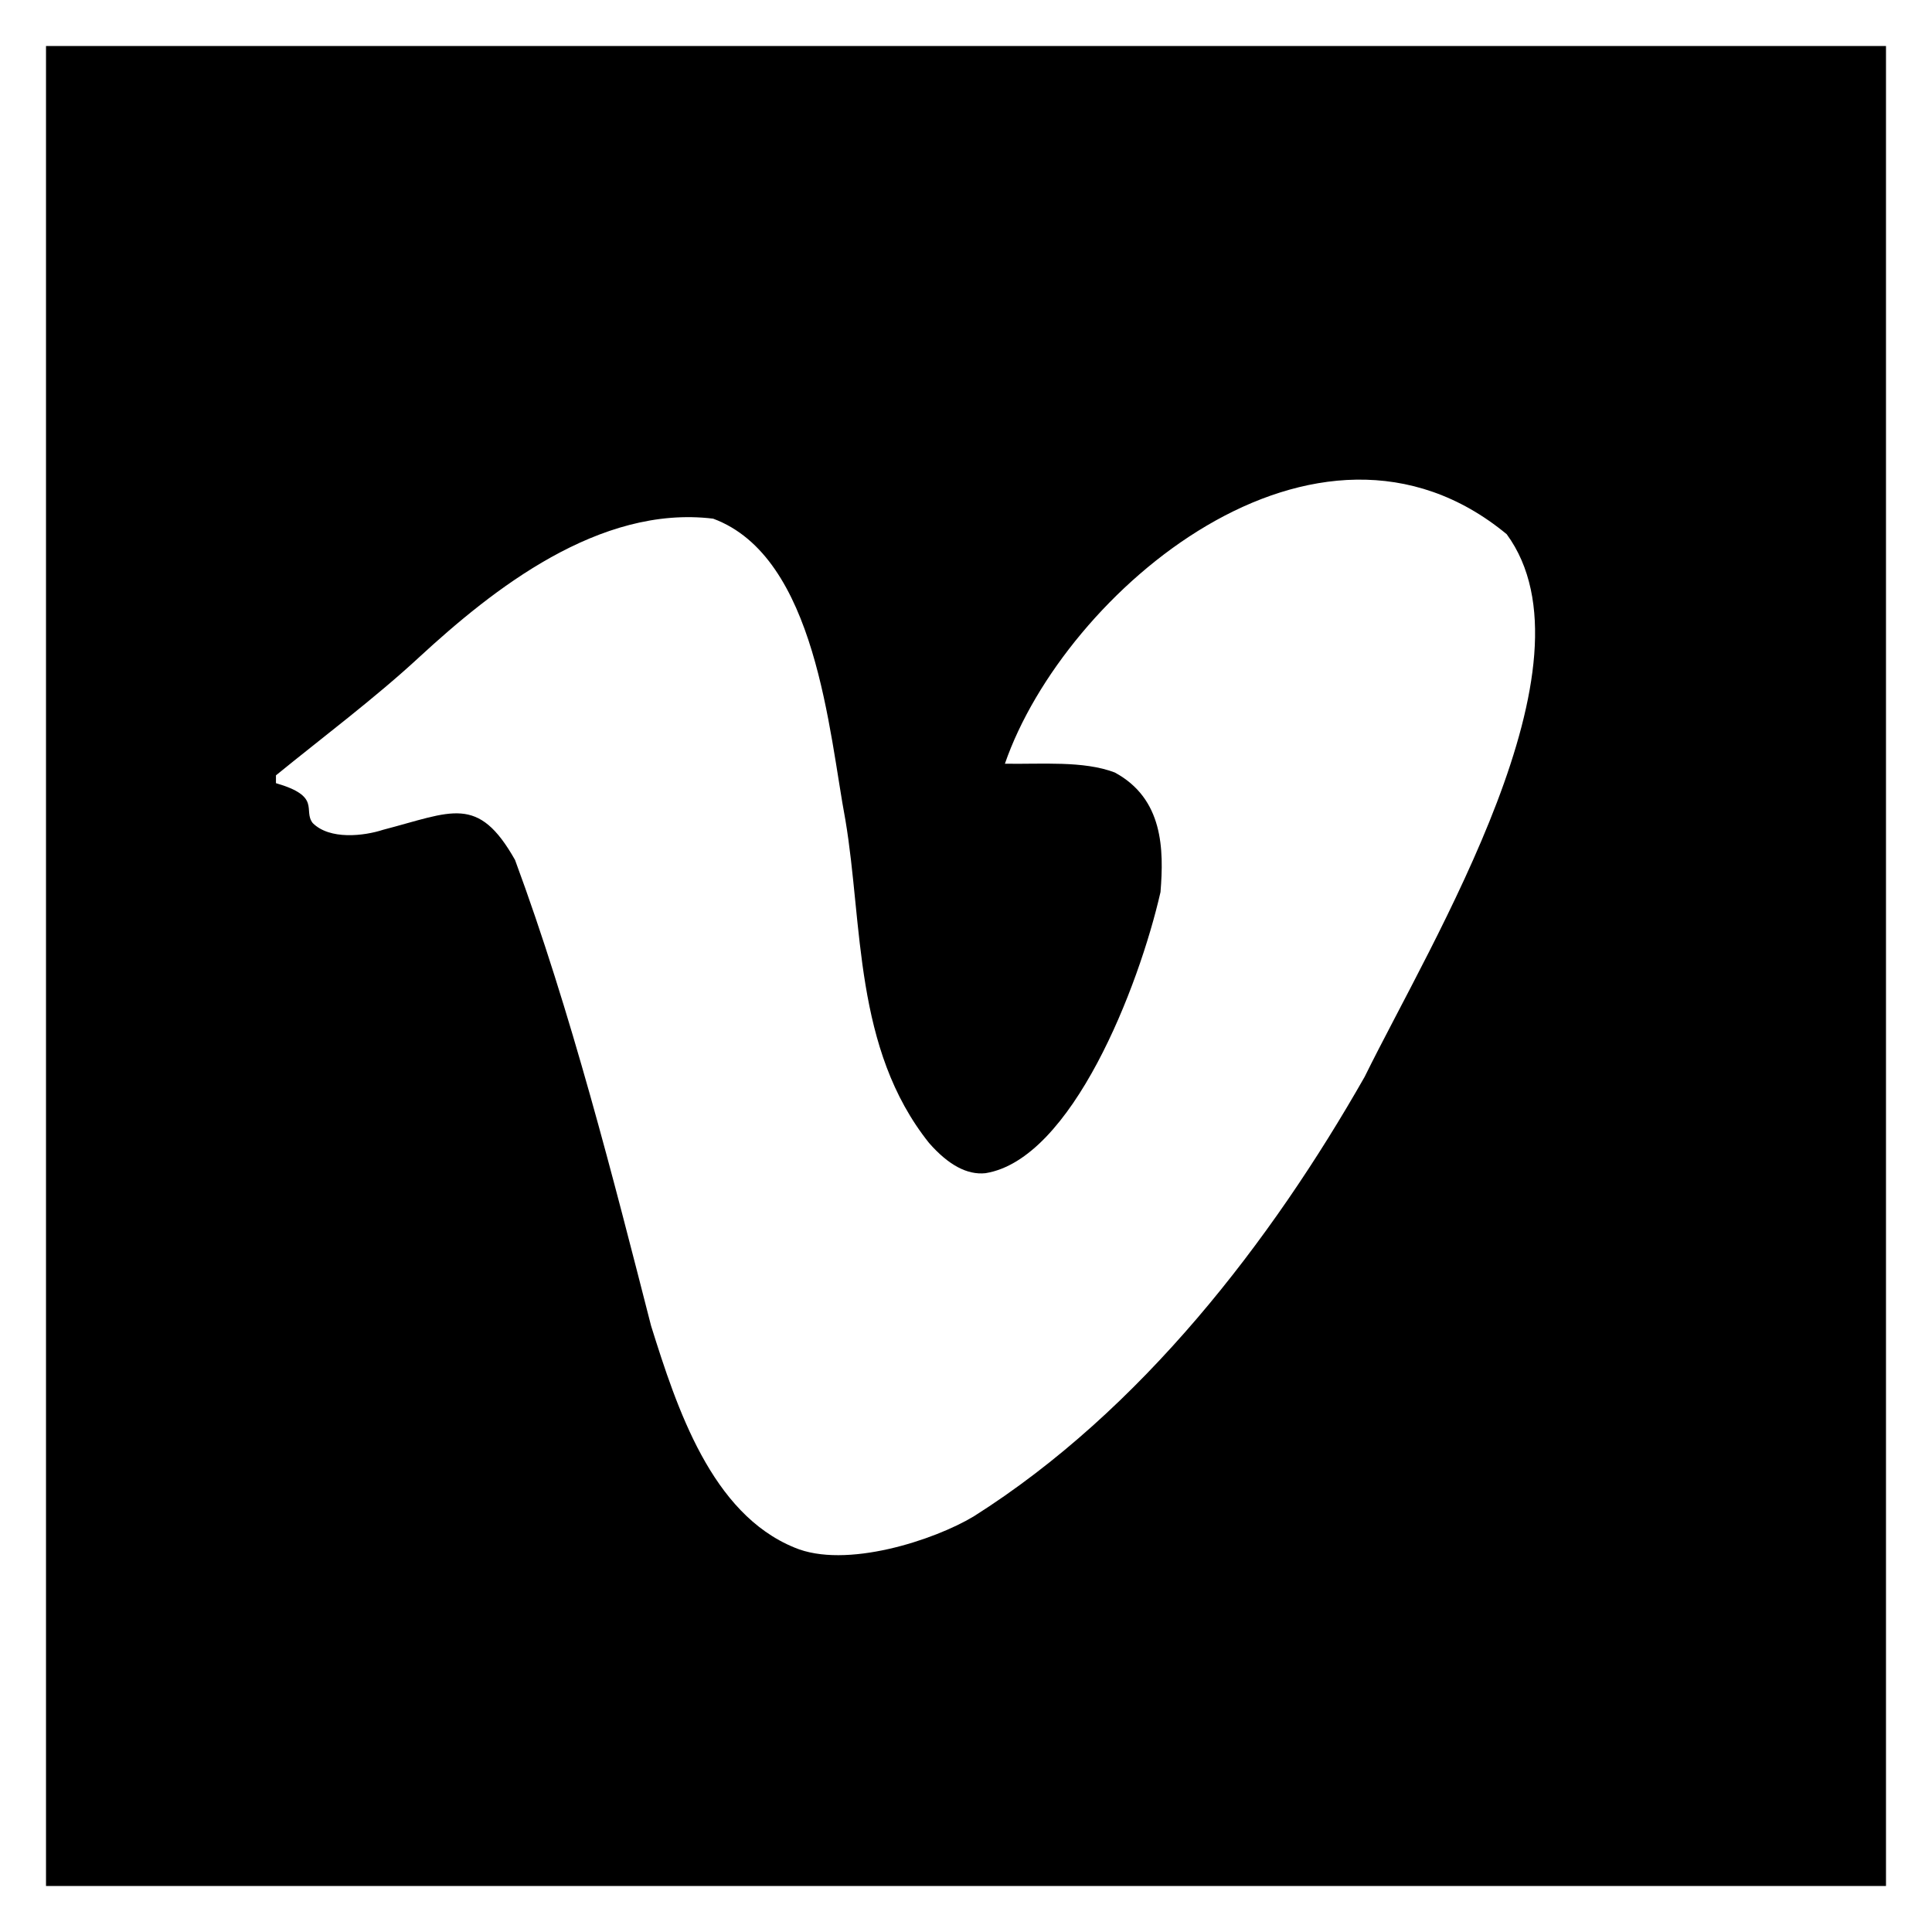
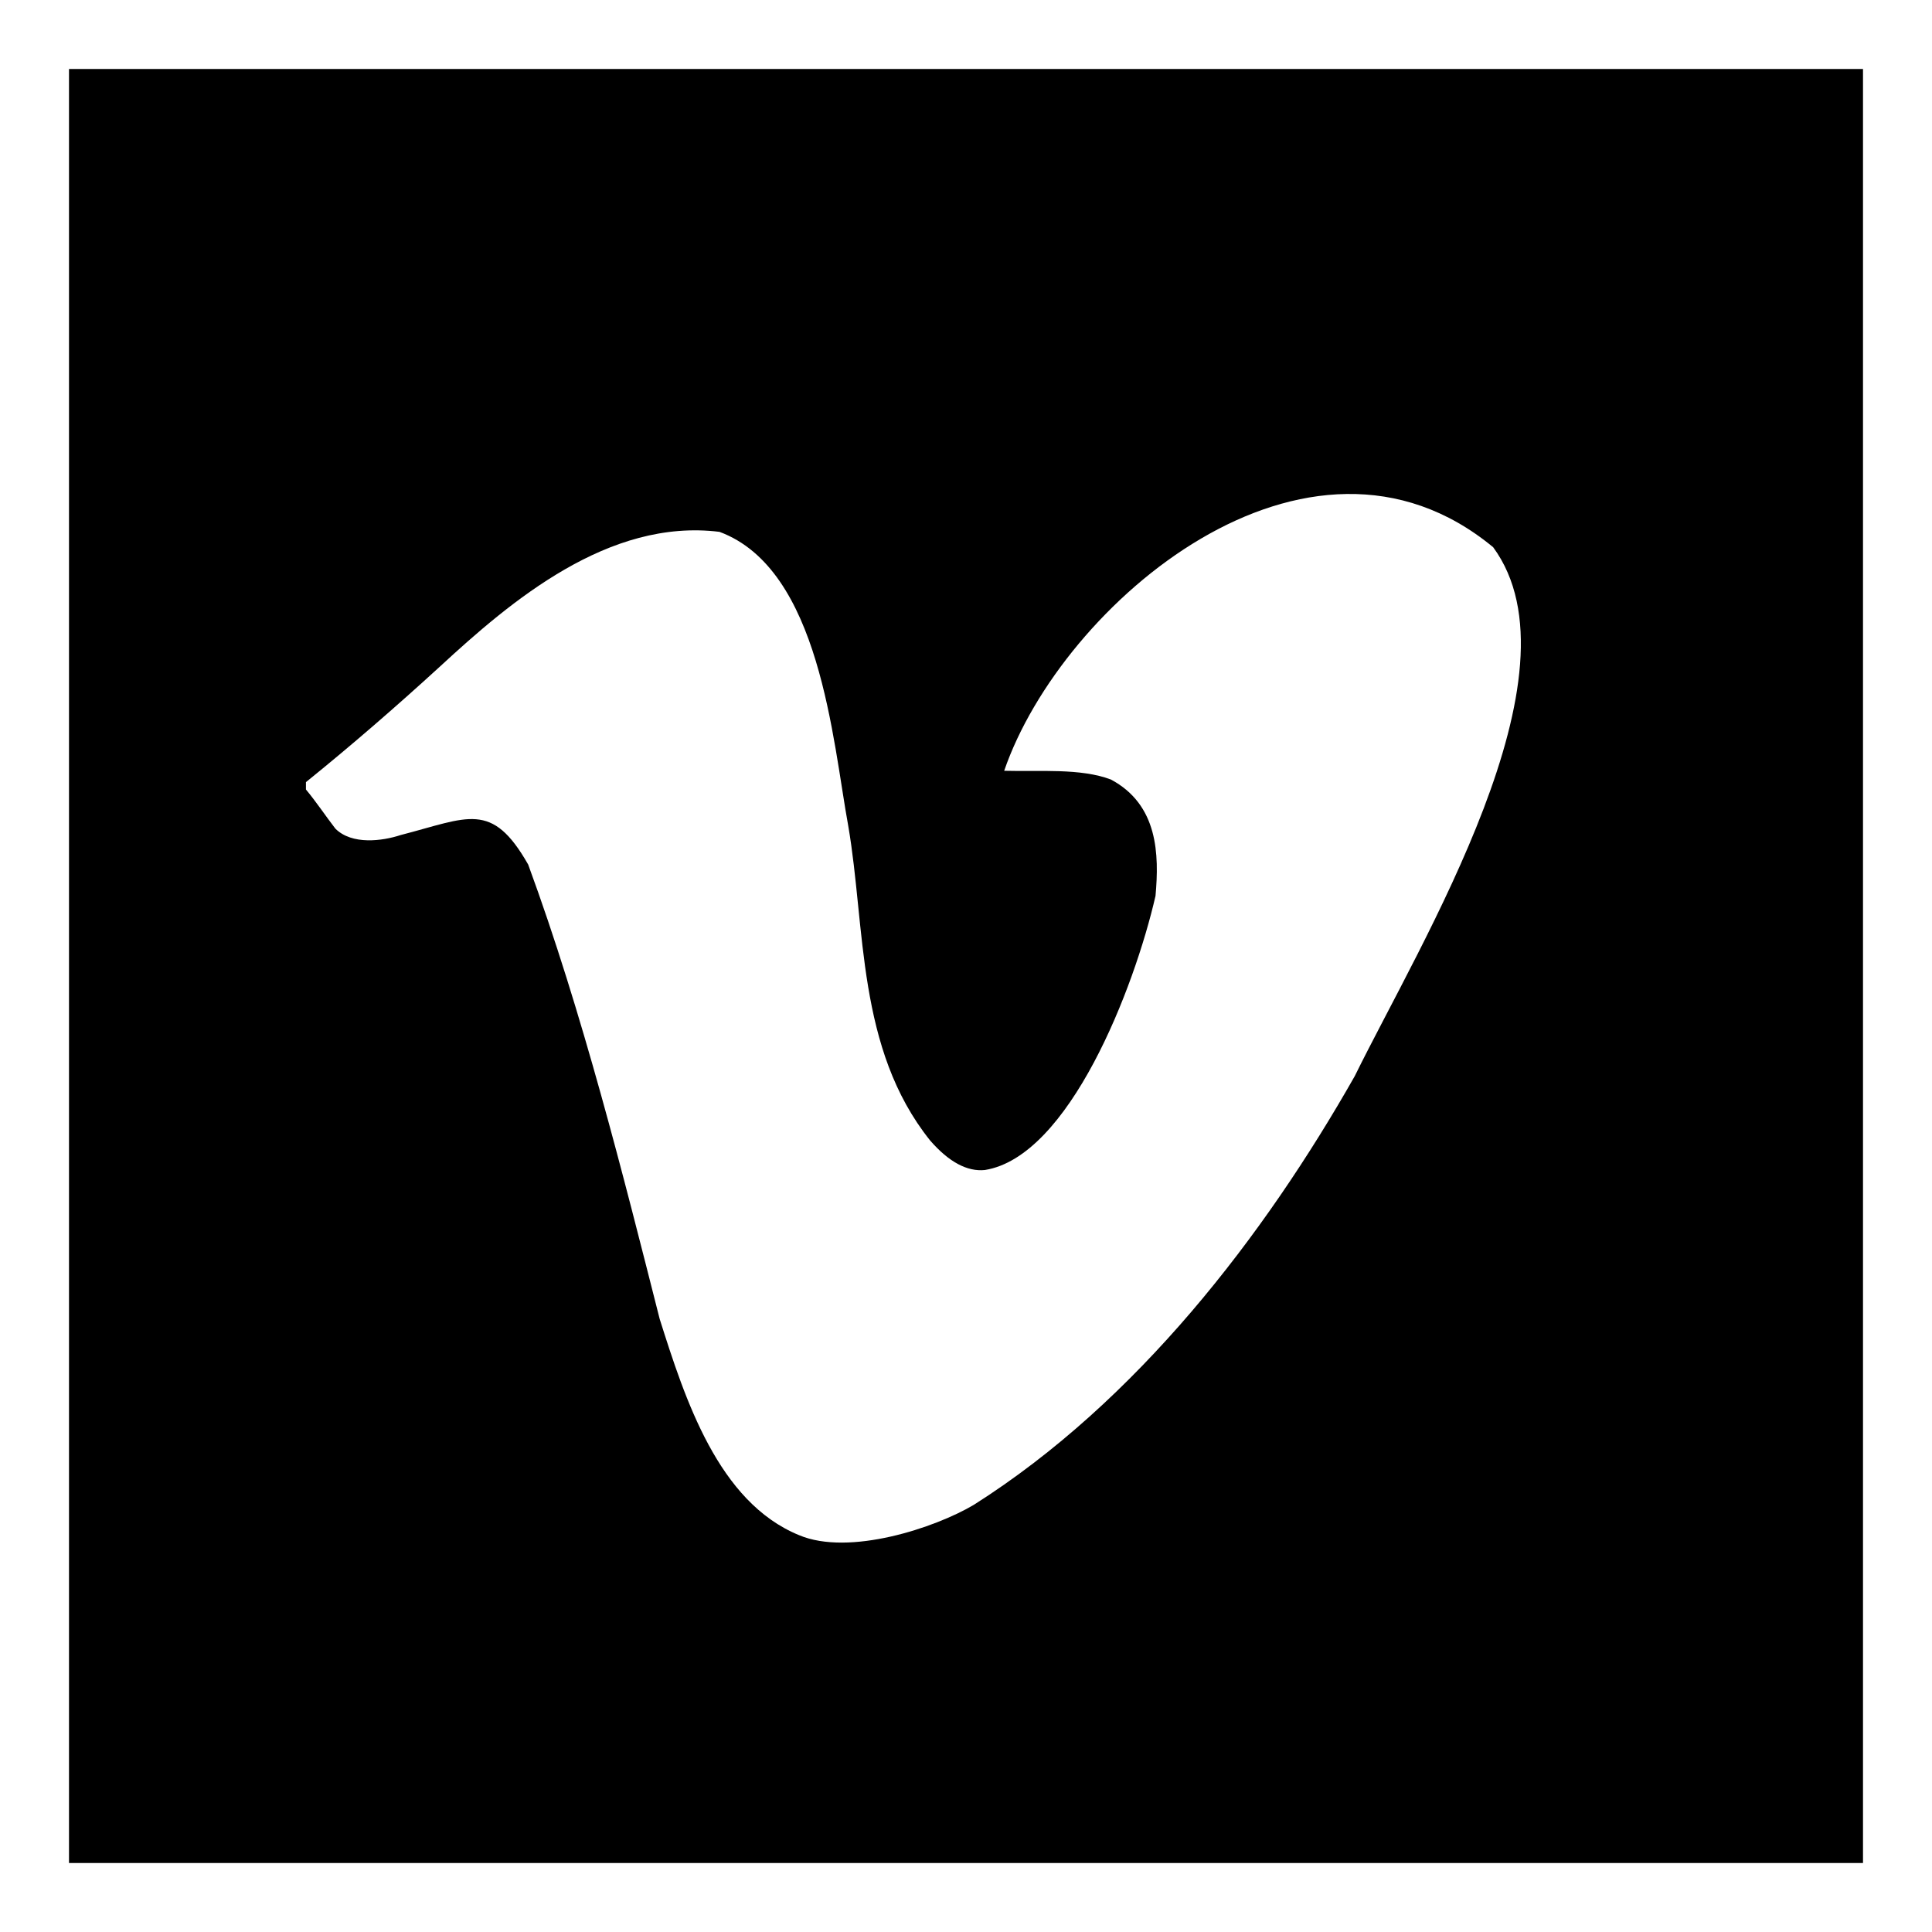
- <svg xmlns="http://www.w3.org/2000/svg" version="1.1" baseProfile="tiny" id="Layer_1" x="0px" y="0px" width="42px" height="42px" viewBox="-0.5 0.5 42 42" xml:space="preserve">
-   <g transform="matrix(.54123,0,0,-.54123,-14.61311,418.3679)">
-     <path d="M86.595,750.613c-7.634,6.308-17.771-2.311-20.156-9.218c1.472-0.025,3.154,0.128,4.413-0.352   c1.949-1.054,1.976-3.085,1.837-4.803c-0.868-3.811-3.565-10.739-7.033-11.292c-0.729-0.076-1.484,0.325-2.263,1.213   c-3.028,3.793-2.654,8.784-3.36,12.97c-0.66,3.5-1.16,10.571-5.312,12.107c-4.577,0.559-8.857-2.846-11.789-5.547   c-1.797-1.665-3.924-3.255-5.772-4.763v-0.314c1.849-0.536,1.073-1.083,1.476-1.601c0.685-0.687,2.064-0.521,2.826-0.272   c2.771,0.72,3.811,1.427,5.301-1.211c2.245-6.067,3.977-12.906,5.464-18.712c1.038-3.313,2.423-7.542,5.758-8.906   c2.06-0.873,5.62,0.299,7.198,1.249c6.741,4.262,11.963,11.079,15.705,17.657C83.62,734.362,90.419,745.394,86.595,750.613z    M101.829,770.223v-73.906H27.924v73.906H101.829z" />
-   </g>
+ <svg xmlns="http://www.w3.org/2000/svg" version="1.1" baseProfile="tiny" id="Layer_1" x="0px" y="0px" width="42px" height="42px" viewBox="0 0 42 42" xml:space="preserve">
+   <path d="M40.5,1.5v39h-39v-39H40.5z M32.46,11.896c-4.03-3.33-9.38,1.221-10.63,4.86c0.77,0.021,1.66-0.06,2.32,0.19  c1.029,0.55,1.05,1.63,0.97,2.529c-0.46,2.01-1.88,5.669-3.71,5.96c-0.38,0.039-0.78-0.17-1.19-0.642c-1.6-2-1.399-4.63-1.78-6.84  c-0.34-1.85-0.609-5.58-2.799-6.391c-2.41-0.299-4.531,1.5-6.08,2.931c-0.951,0.87-1.92,1.71-2.91,2.51v0.16  c0.24,0.29,0.43,0.58,0.64,0.851c0.36,0.359,1.021,0.27,1.42,0.139c1.47-0.379,1.979-0.75,2.771,0.641  c1.18,3.21,2.08,6.811,2.859,9.88c0.551,1.74,1.27,3.979,3.03,4.699c1.09,0.461,2.96-0.16,3.8-0.66c3.55-2.25,6.312-5.85,8.28-9.319  C30.891,20.465,34.48,14.646,32.46,11.896z" />
</svg>
